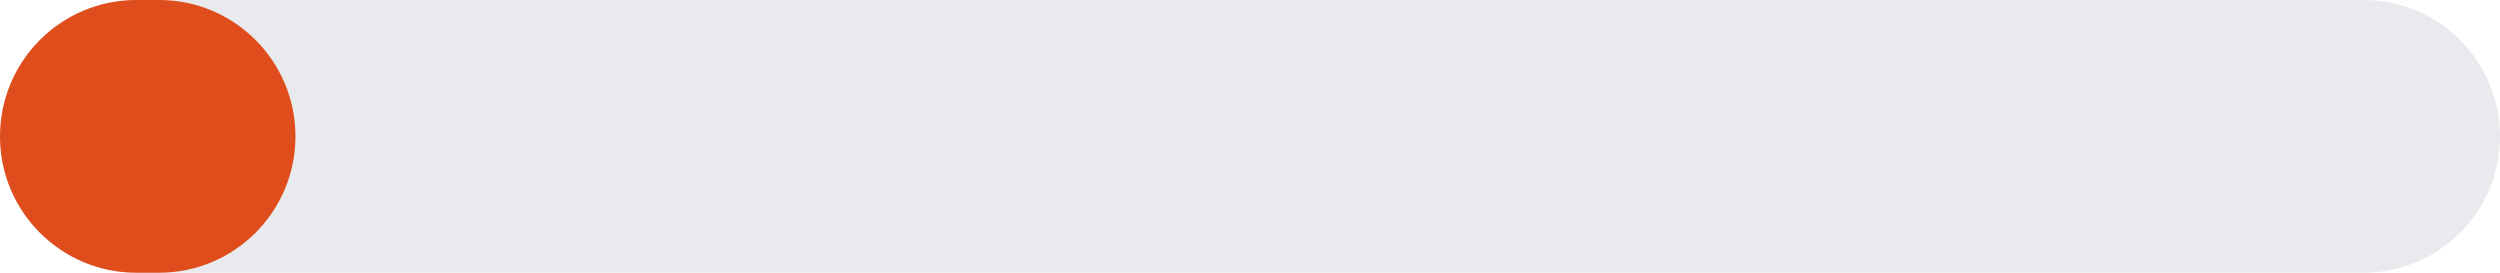
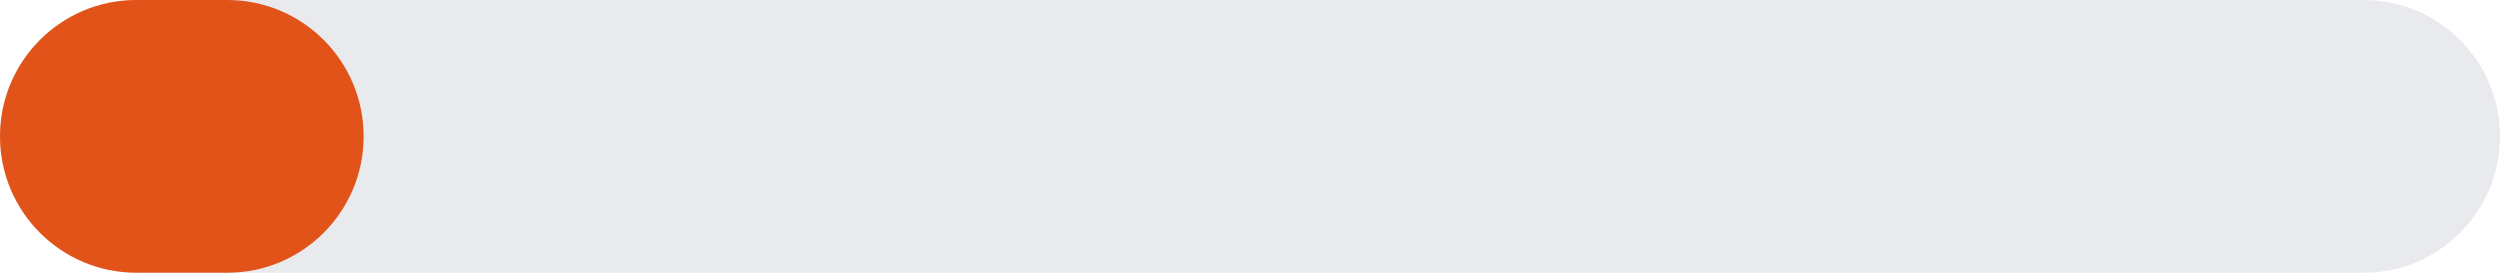
<svg xmlns="http://www.w3.org/2000/svg" width="110" height="12" viewBox="0 0 110 12">
  <rect width="110" height="12" rx="6" fill="#e8eaed" />
-   <rect width="13" height="12" rx="6" fill="#e04d1c" />
+   <rect width="16" height="12" rx="6" fill="#e2531a" />
</svg>
